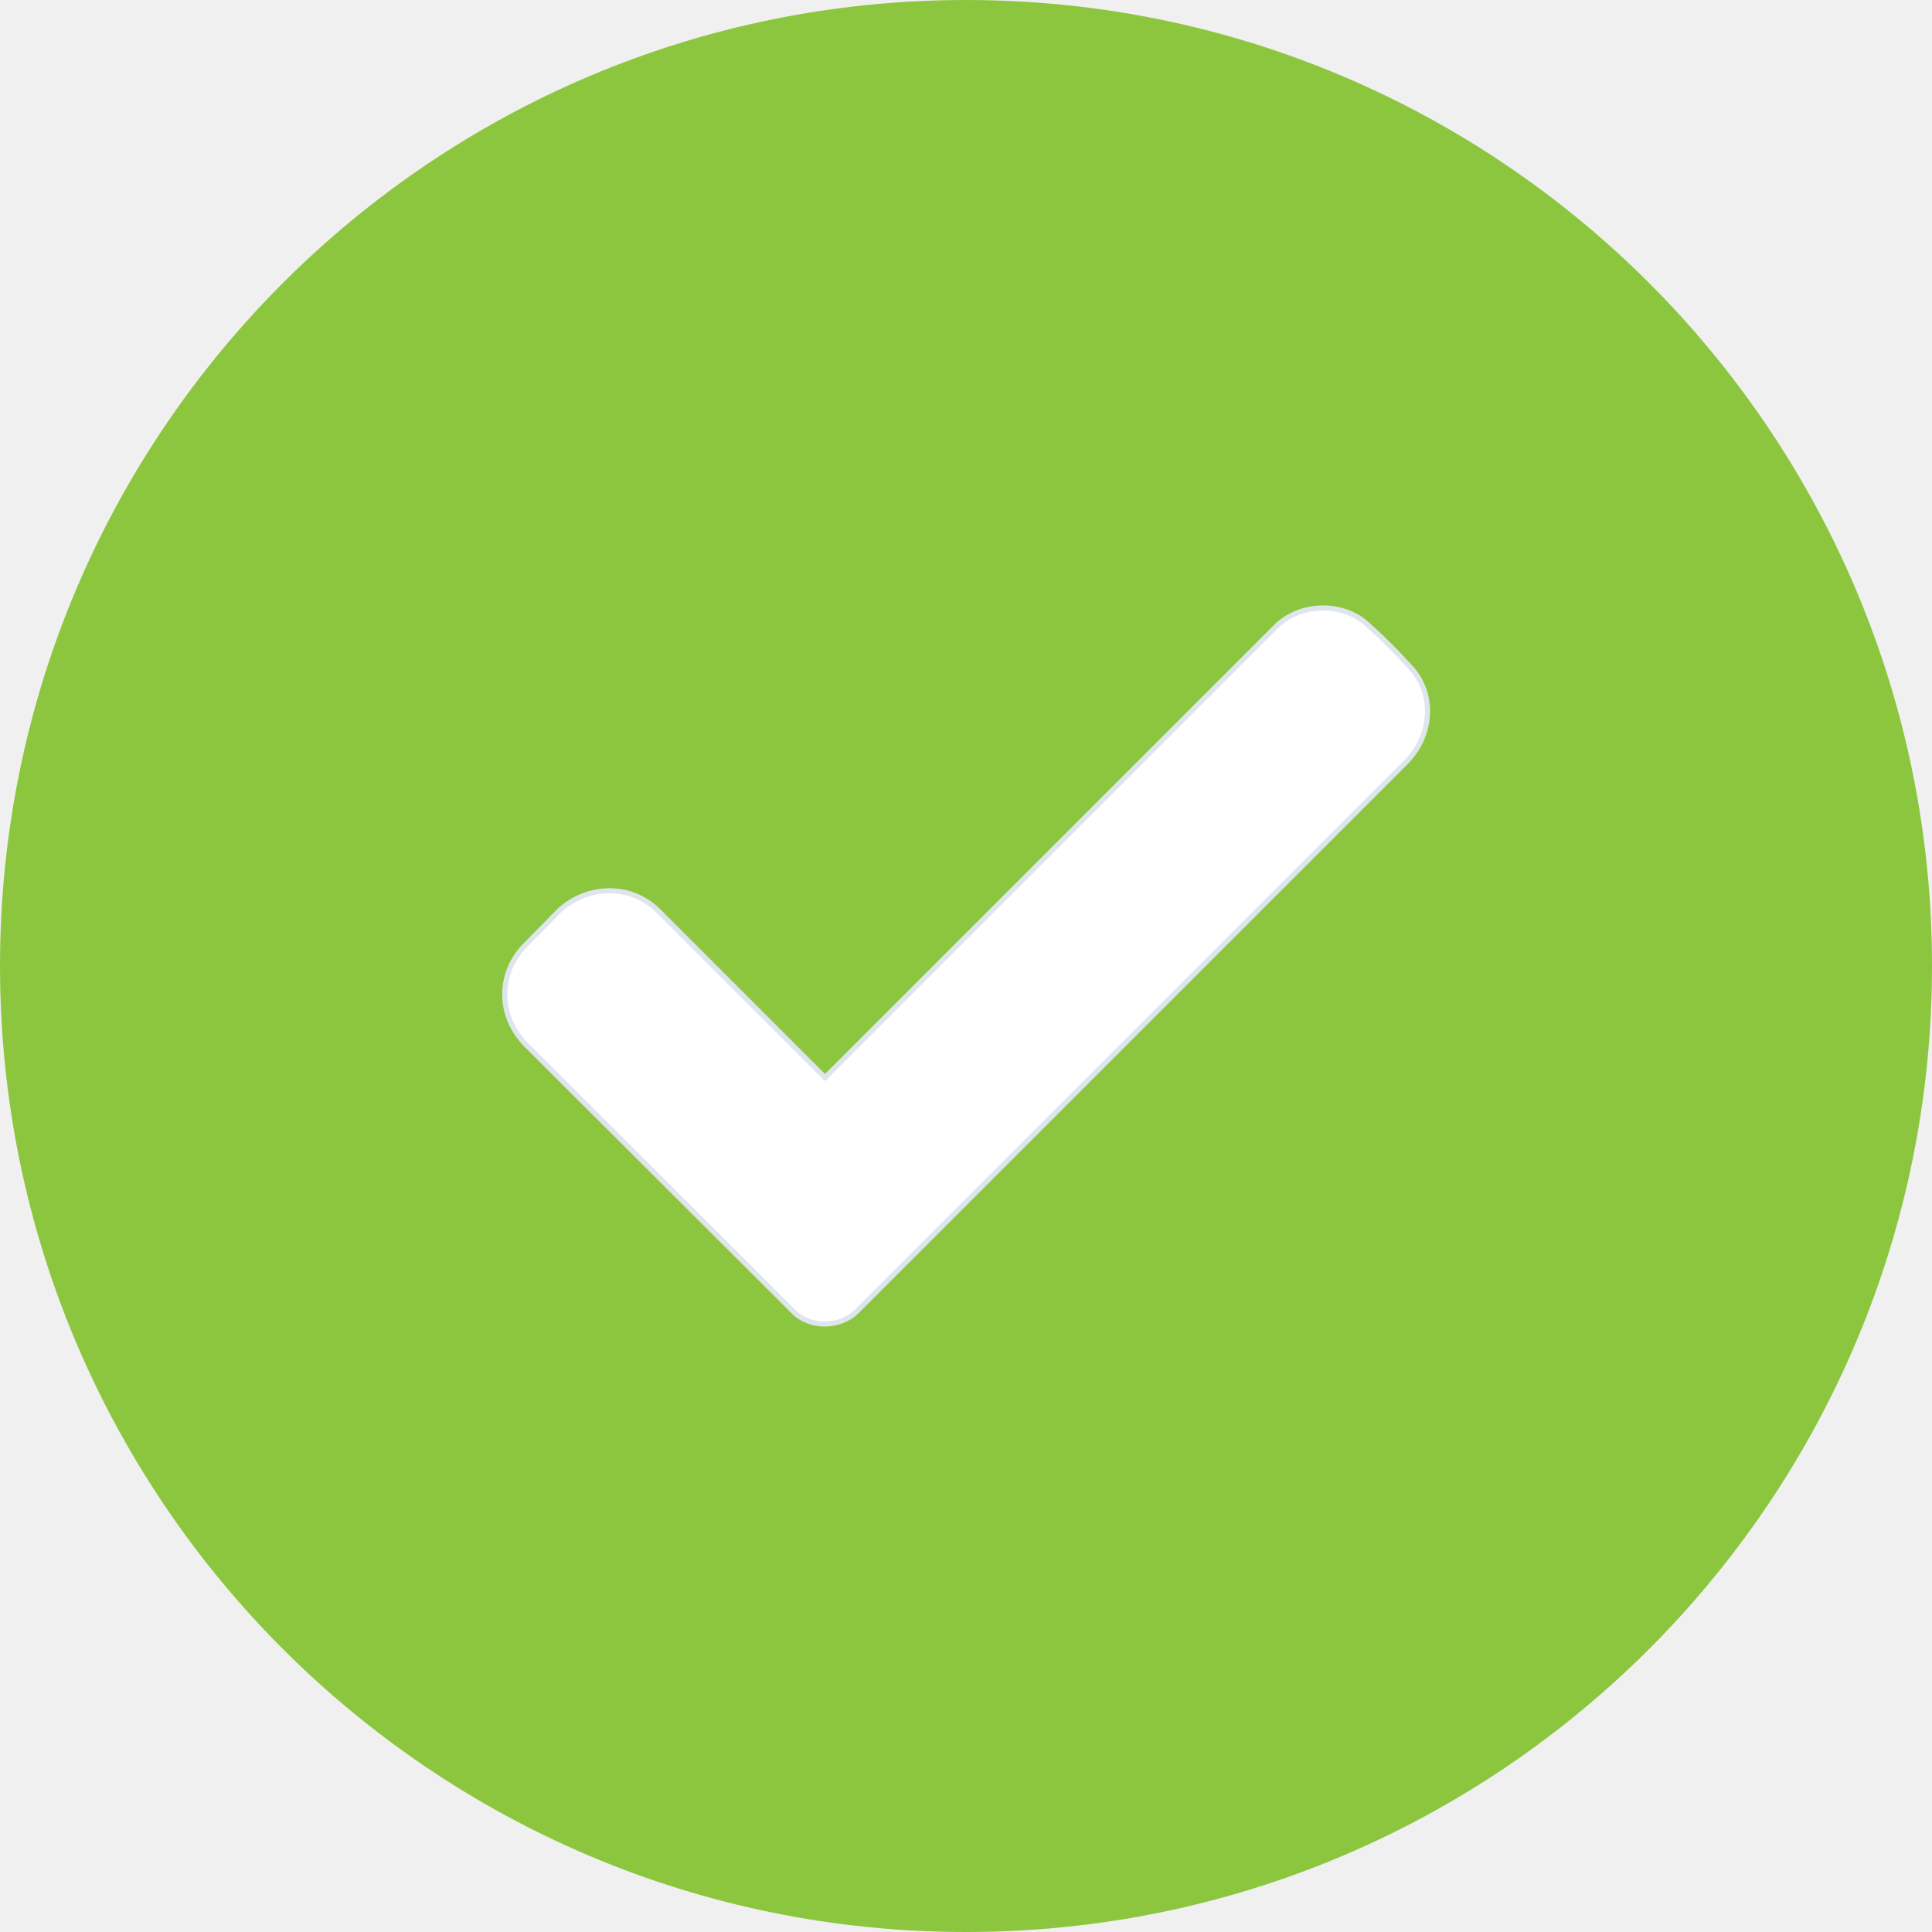
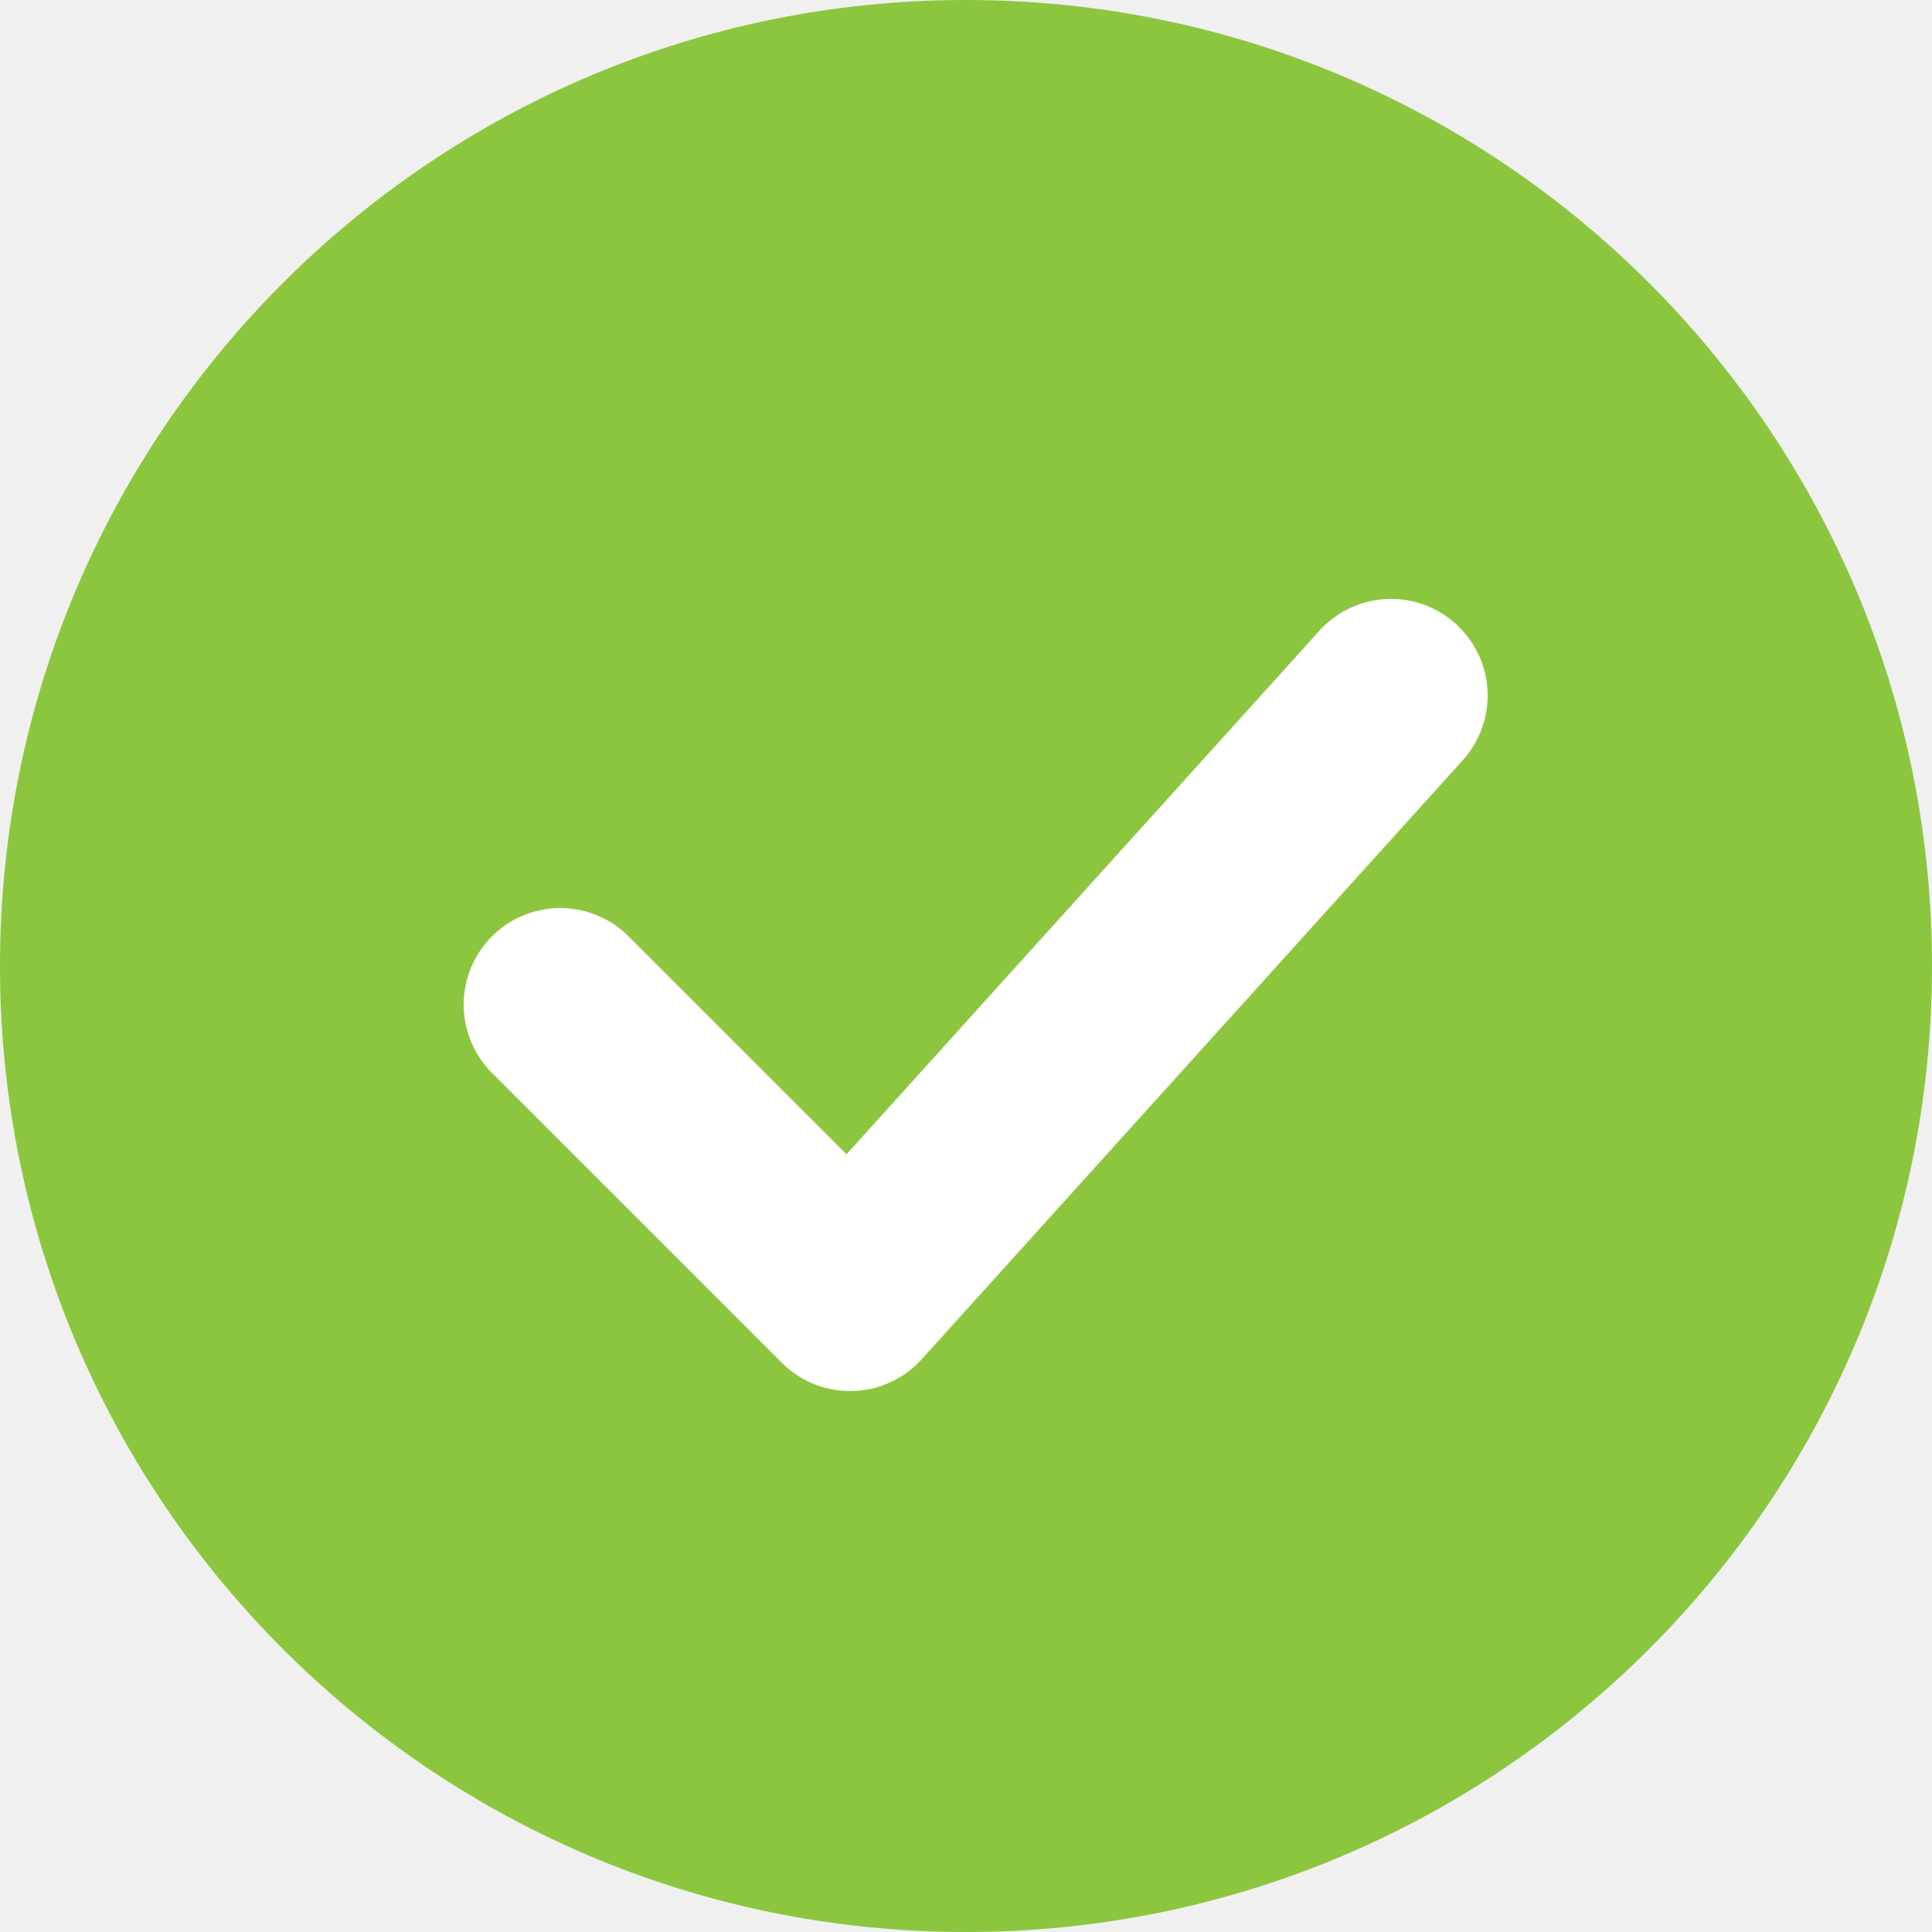
- <svg xmlns="http://www.w3.org/2000/svg" id="Capa_2" viewBox="0 0 34.12 34.12">
-   <g id="Capa_1-2">
-     <circle cx="17.06" cy="17.06" r="17.06" fill="#8cc63f" />
-     <g id="GyD7R8">
-       <path d="M9.3,18.46c-.52-.52-.5-1.28-.03-1.76l.62-.63c.49-.44,1.25-.47,1.74.02l2.94,2.94,7.96-7.96c.43-.43,1.18-.44,1.61-.05.29.26.55.52.8.8.41.48.34,1.19-.11,1.64l-9.7,9.7c-.29.29-.82.3-1.11.01l-4.72-4.71Z" fill="#fff" stroke="#dfe5ed" stroke-miterlimit="10" stroke-width=".09" />
-     </g>
-   </g>
+ <svg xmlns="http://www.w3.org/2000/svg" viewBox="0 0 100 100">
+   <circle cx="50" cy="50" r="50" fill="#8cc63f" />
+   <path d="M29 52 44 67 72 36" fill="none" stroke="#fff" stroke-width="10" stroke-linecap="round" stroke-linejoin="round" />
</svg>
